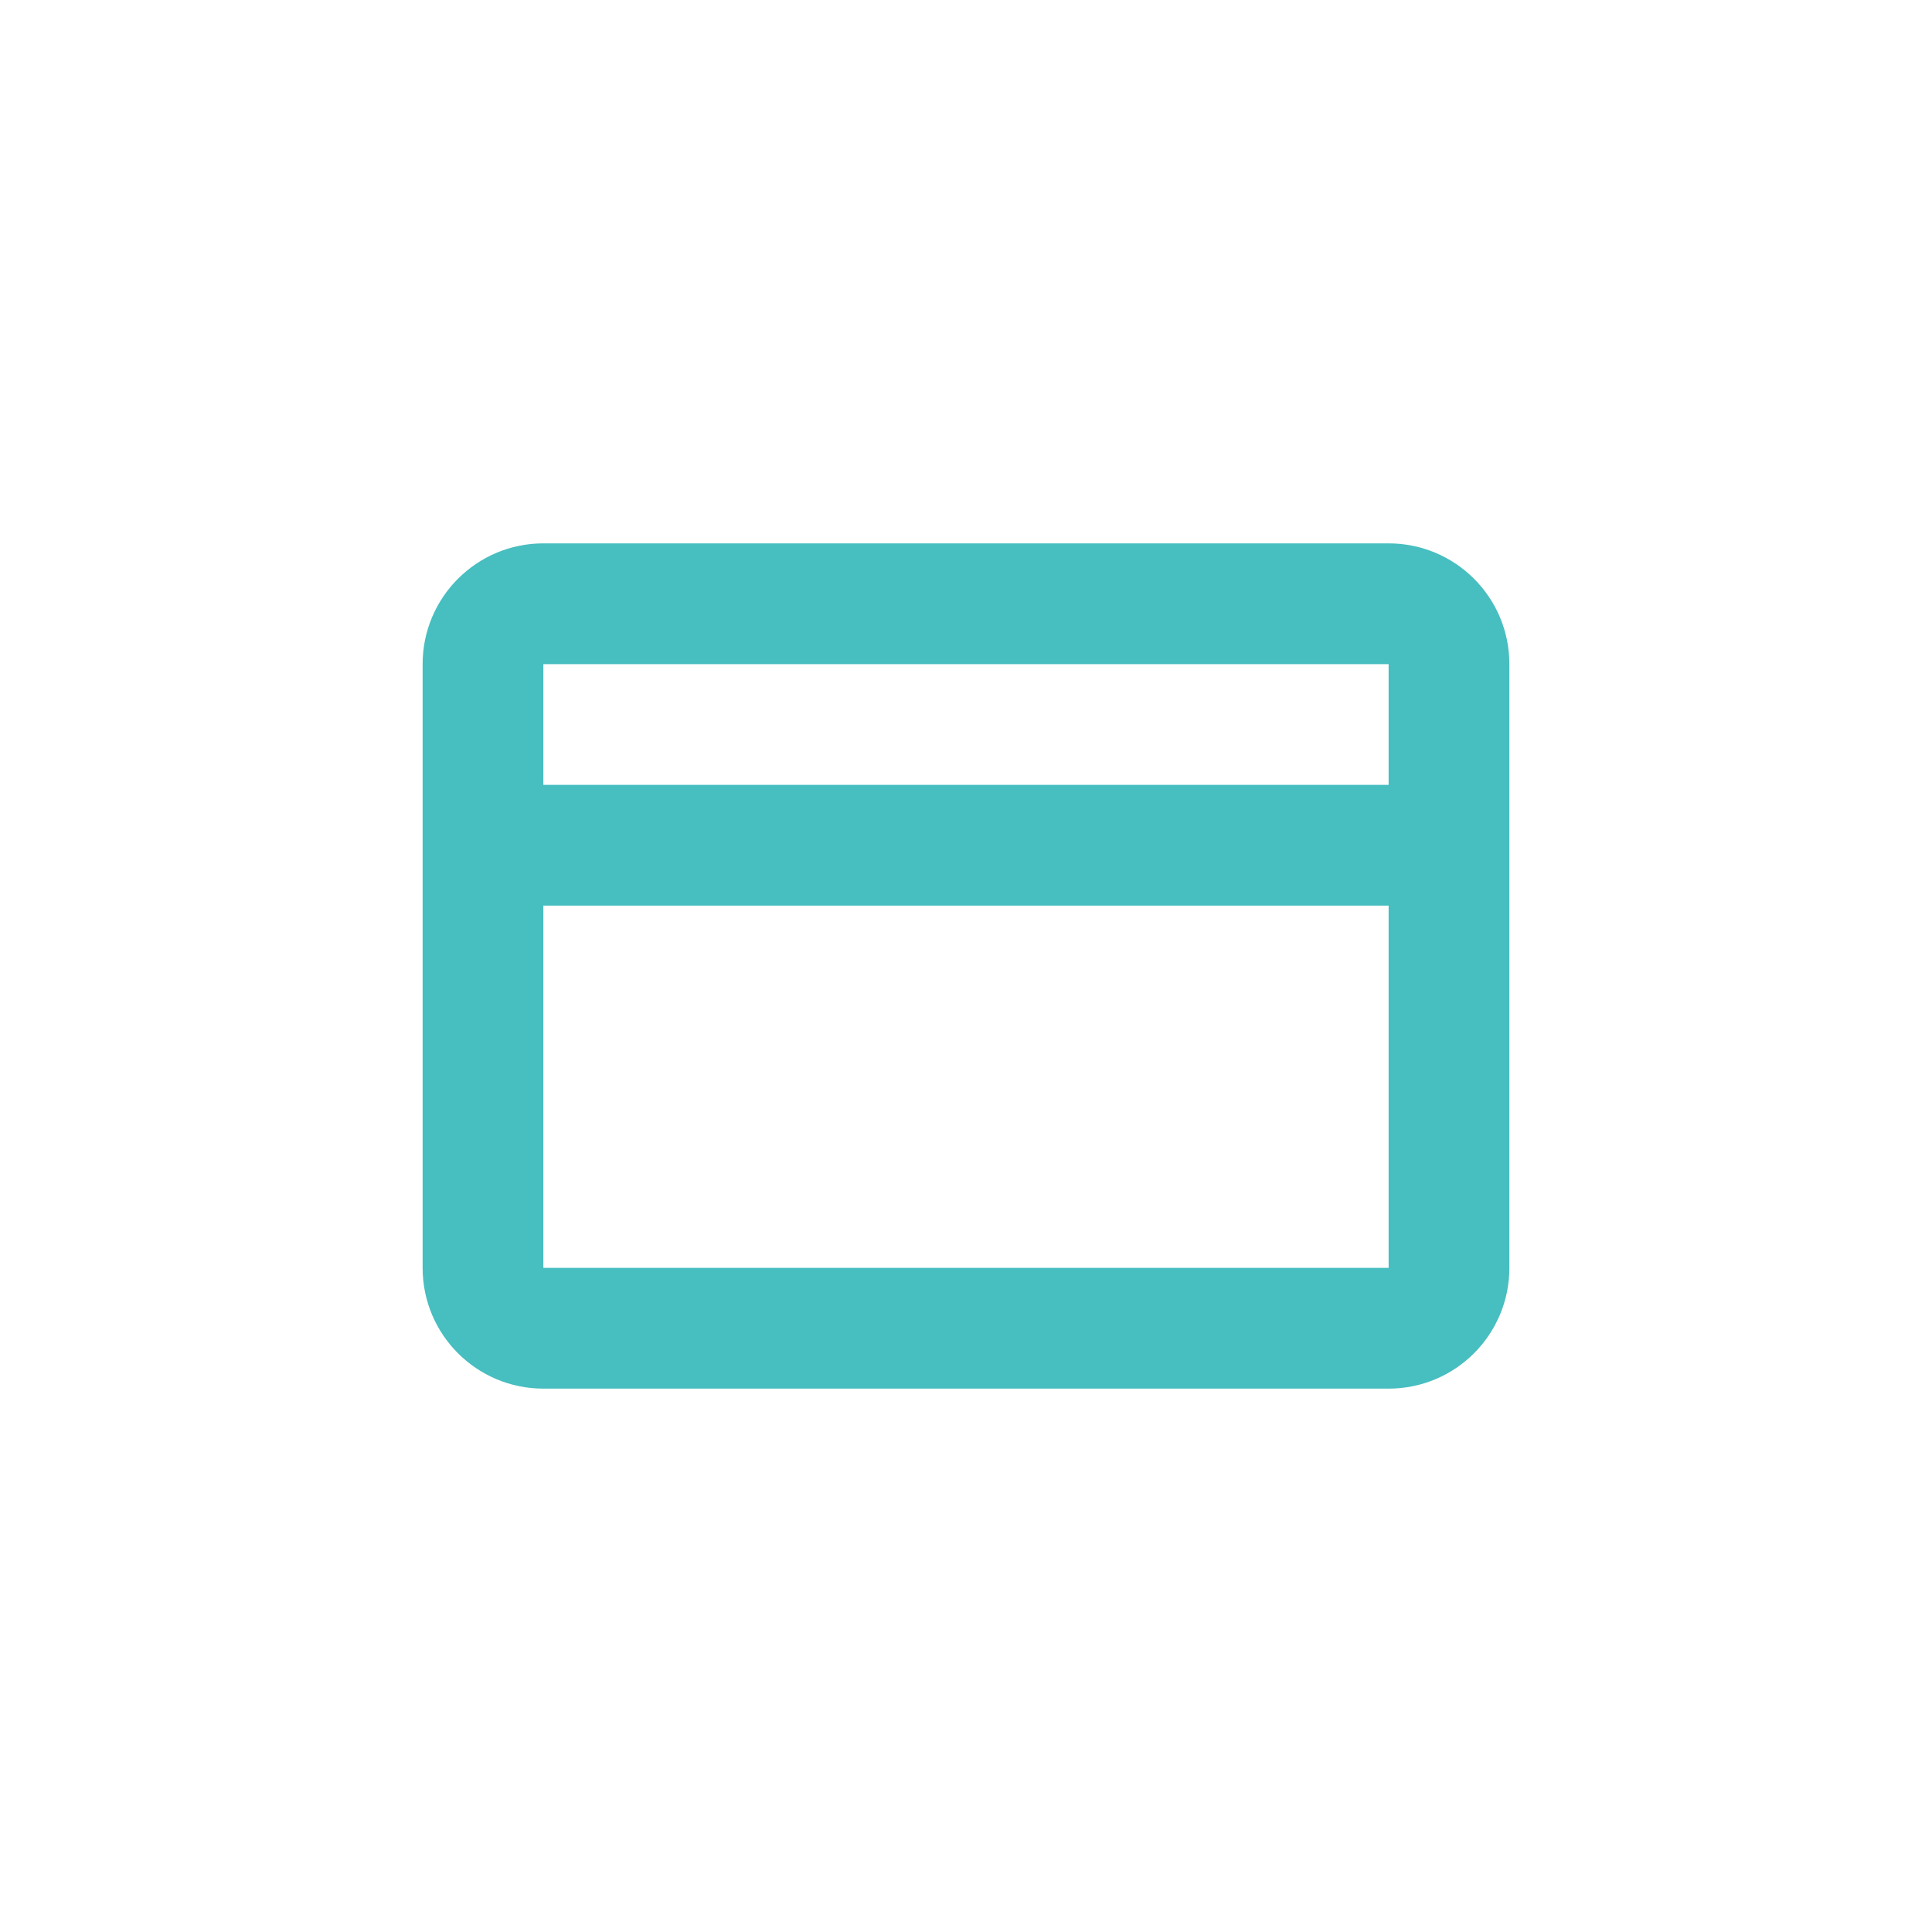
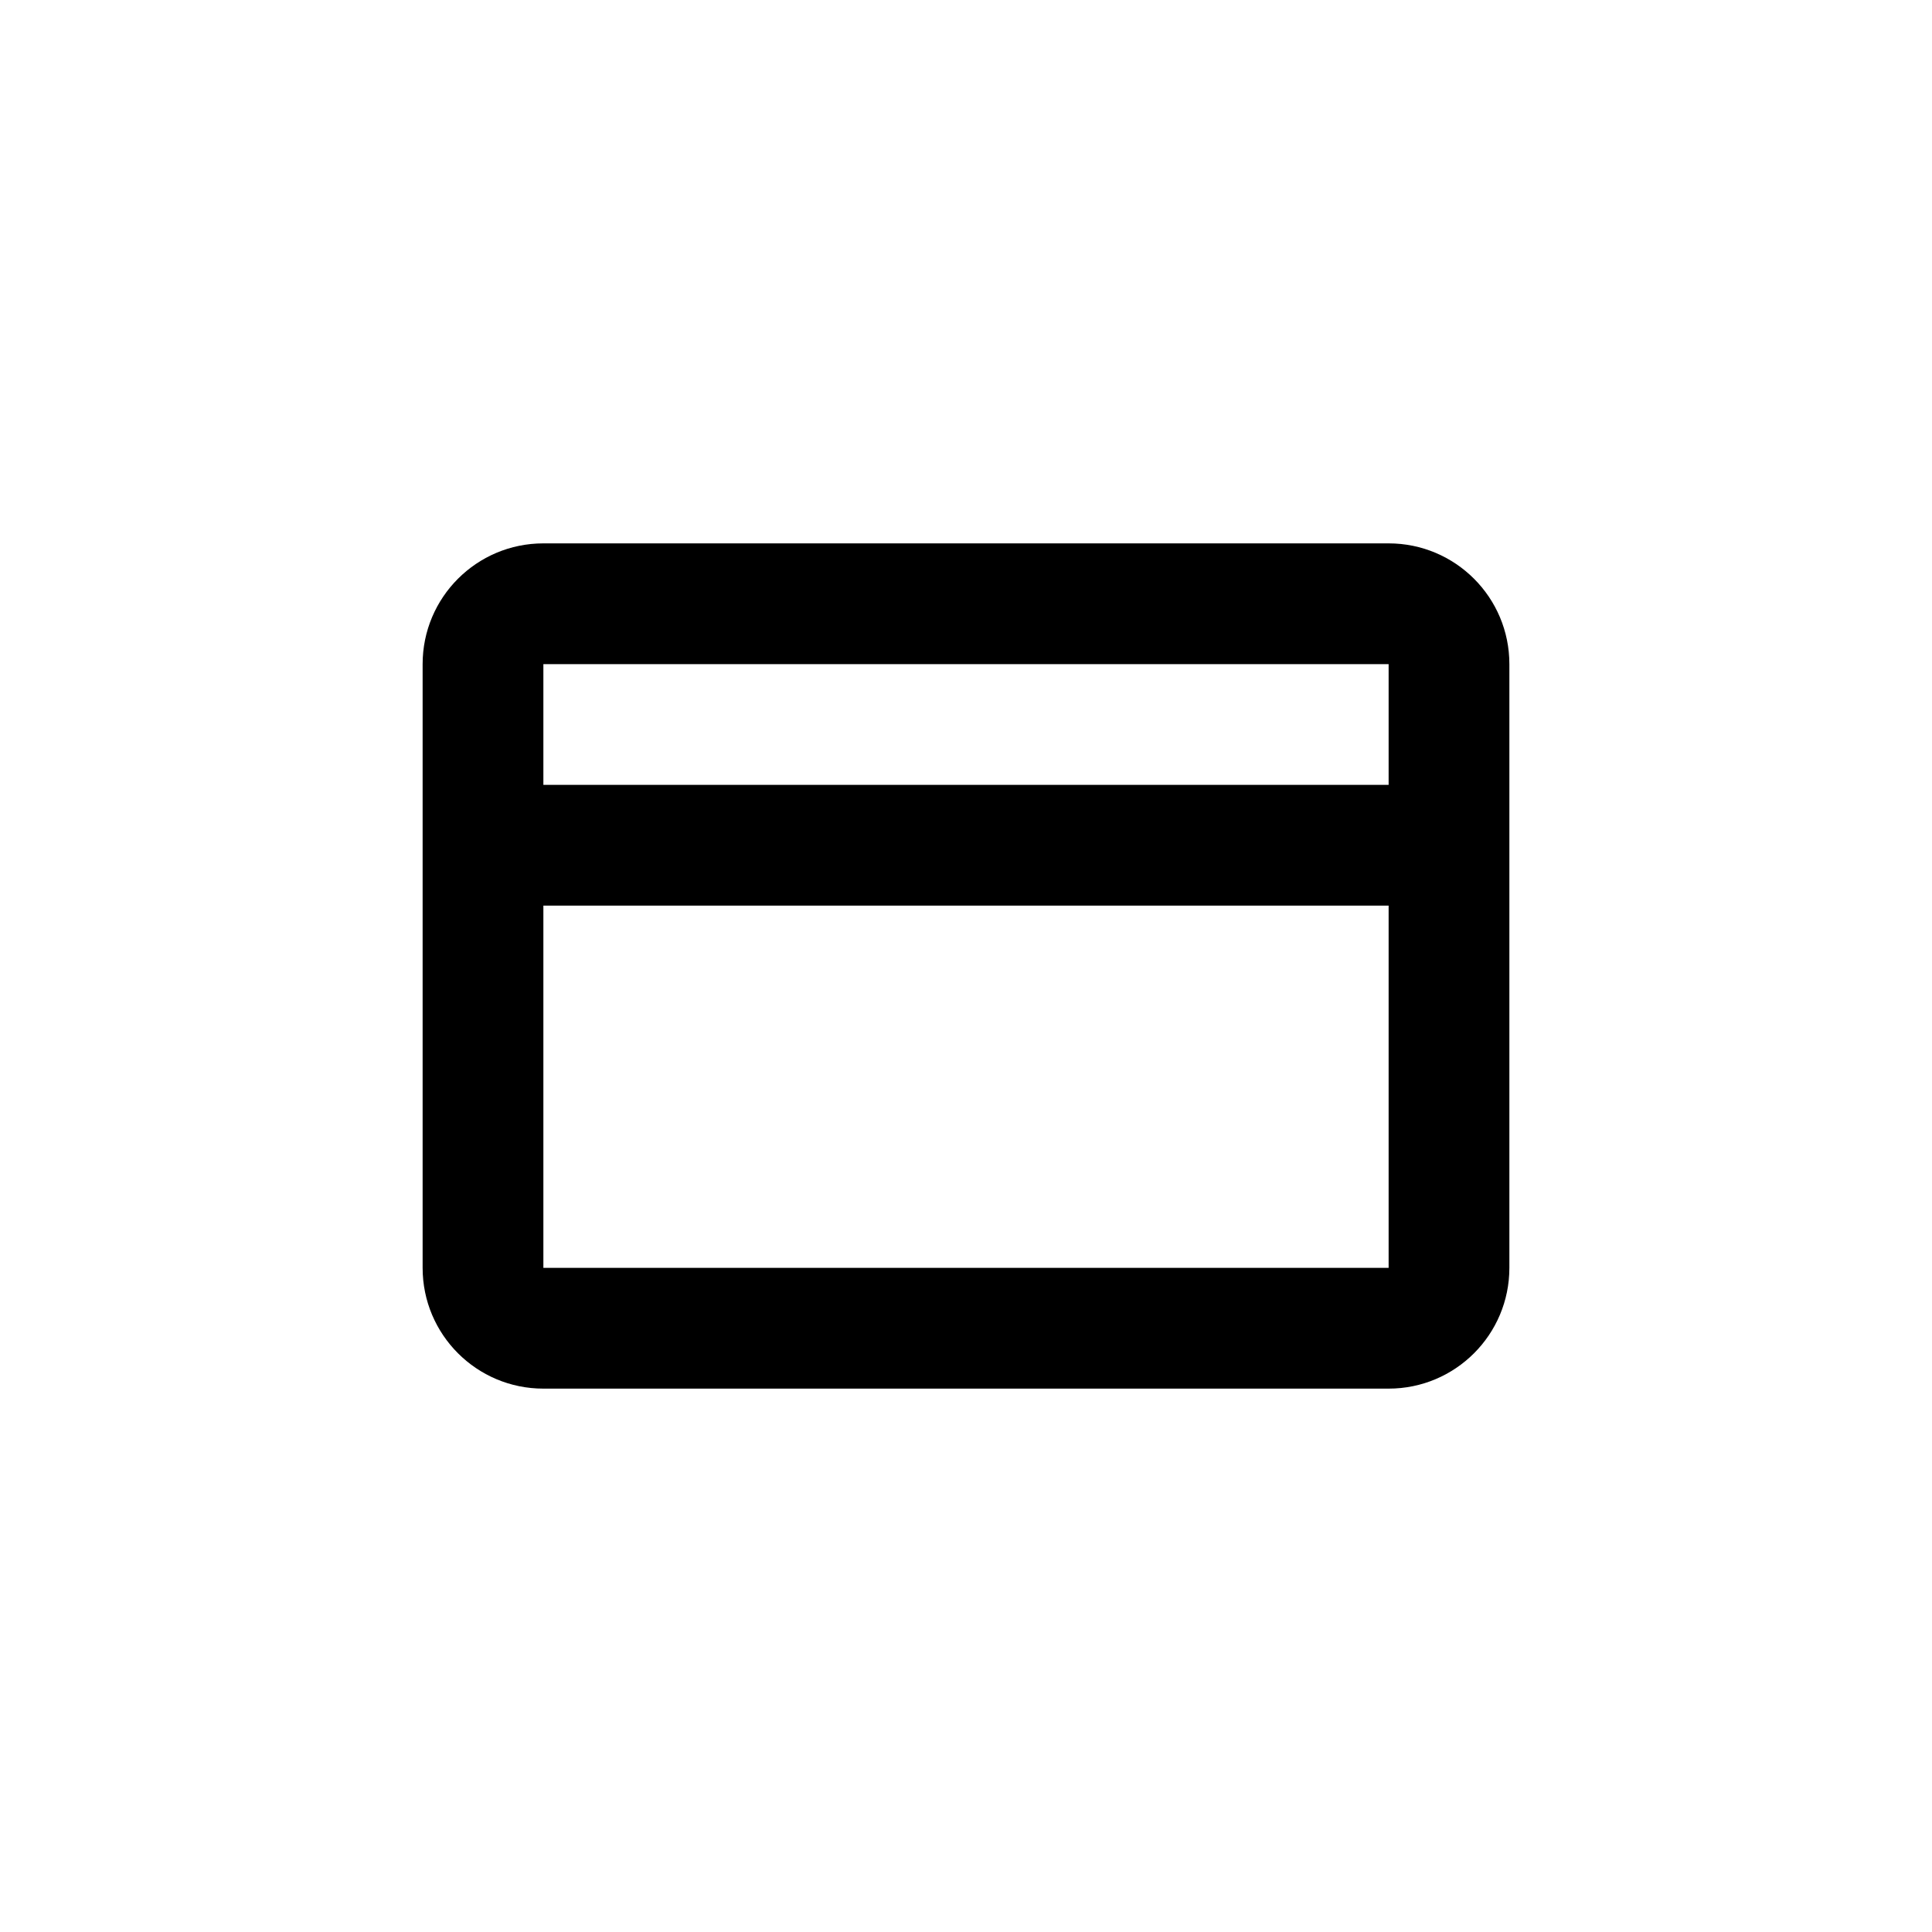
<svg xmlns="http://www.w3.org/2000/svg" width="32" height="32" viewBox="0 0 32 32" fill="none">
-   <path fill-rule="evenodd" clip-rule="evenodd" d="M9 11H23V13H9V11ZM9 15L9 21H23V15H9ZM7 11C7 9.895 7.895 9 9 9H23C24.105 9 25 9.895 25 11V21C25 22.105 24.105 23 23 23H9C7.895 23 7 22.105 7 21V11Z" fill="#47BEC0" />
+   <path fill-rule="evenodd" clip-rule="evenodd" d="M9 11H23V13H9V11ZM9 15L9 21H23V15H9ZM7 11C7 9.895 7.895 9 9 9H23C24.105 9 25 9.895 25 11V21C25 22.105 24.105 23 23 23H9C7.895 23 7 22.105 7 21V11Z" fill="#000" />
</svg>
